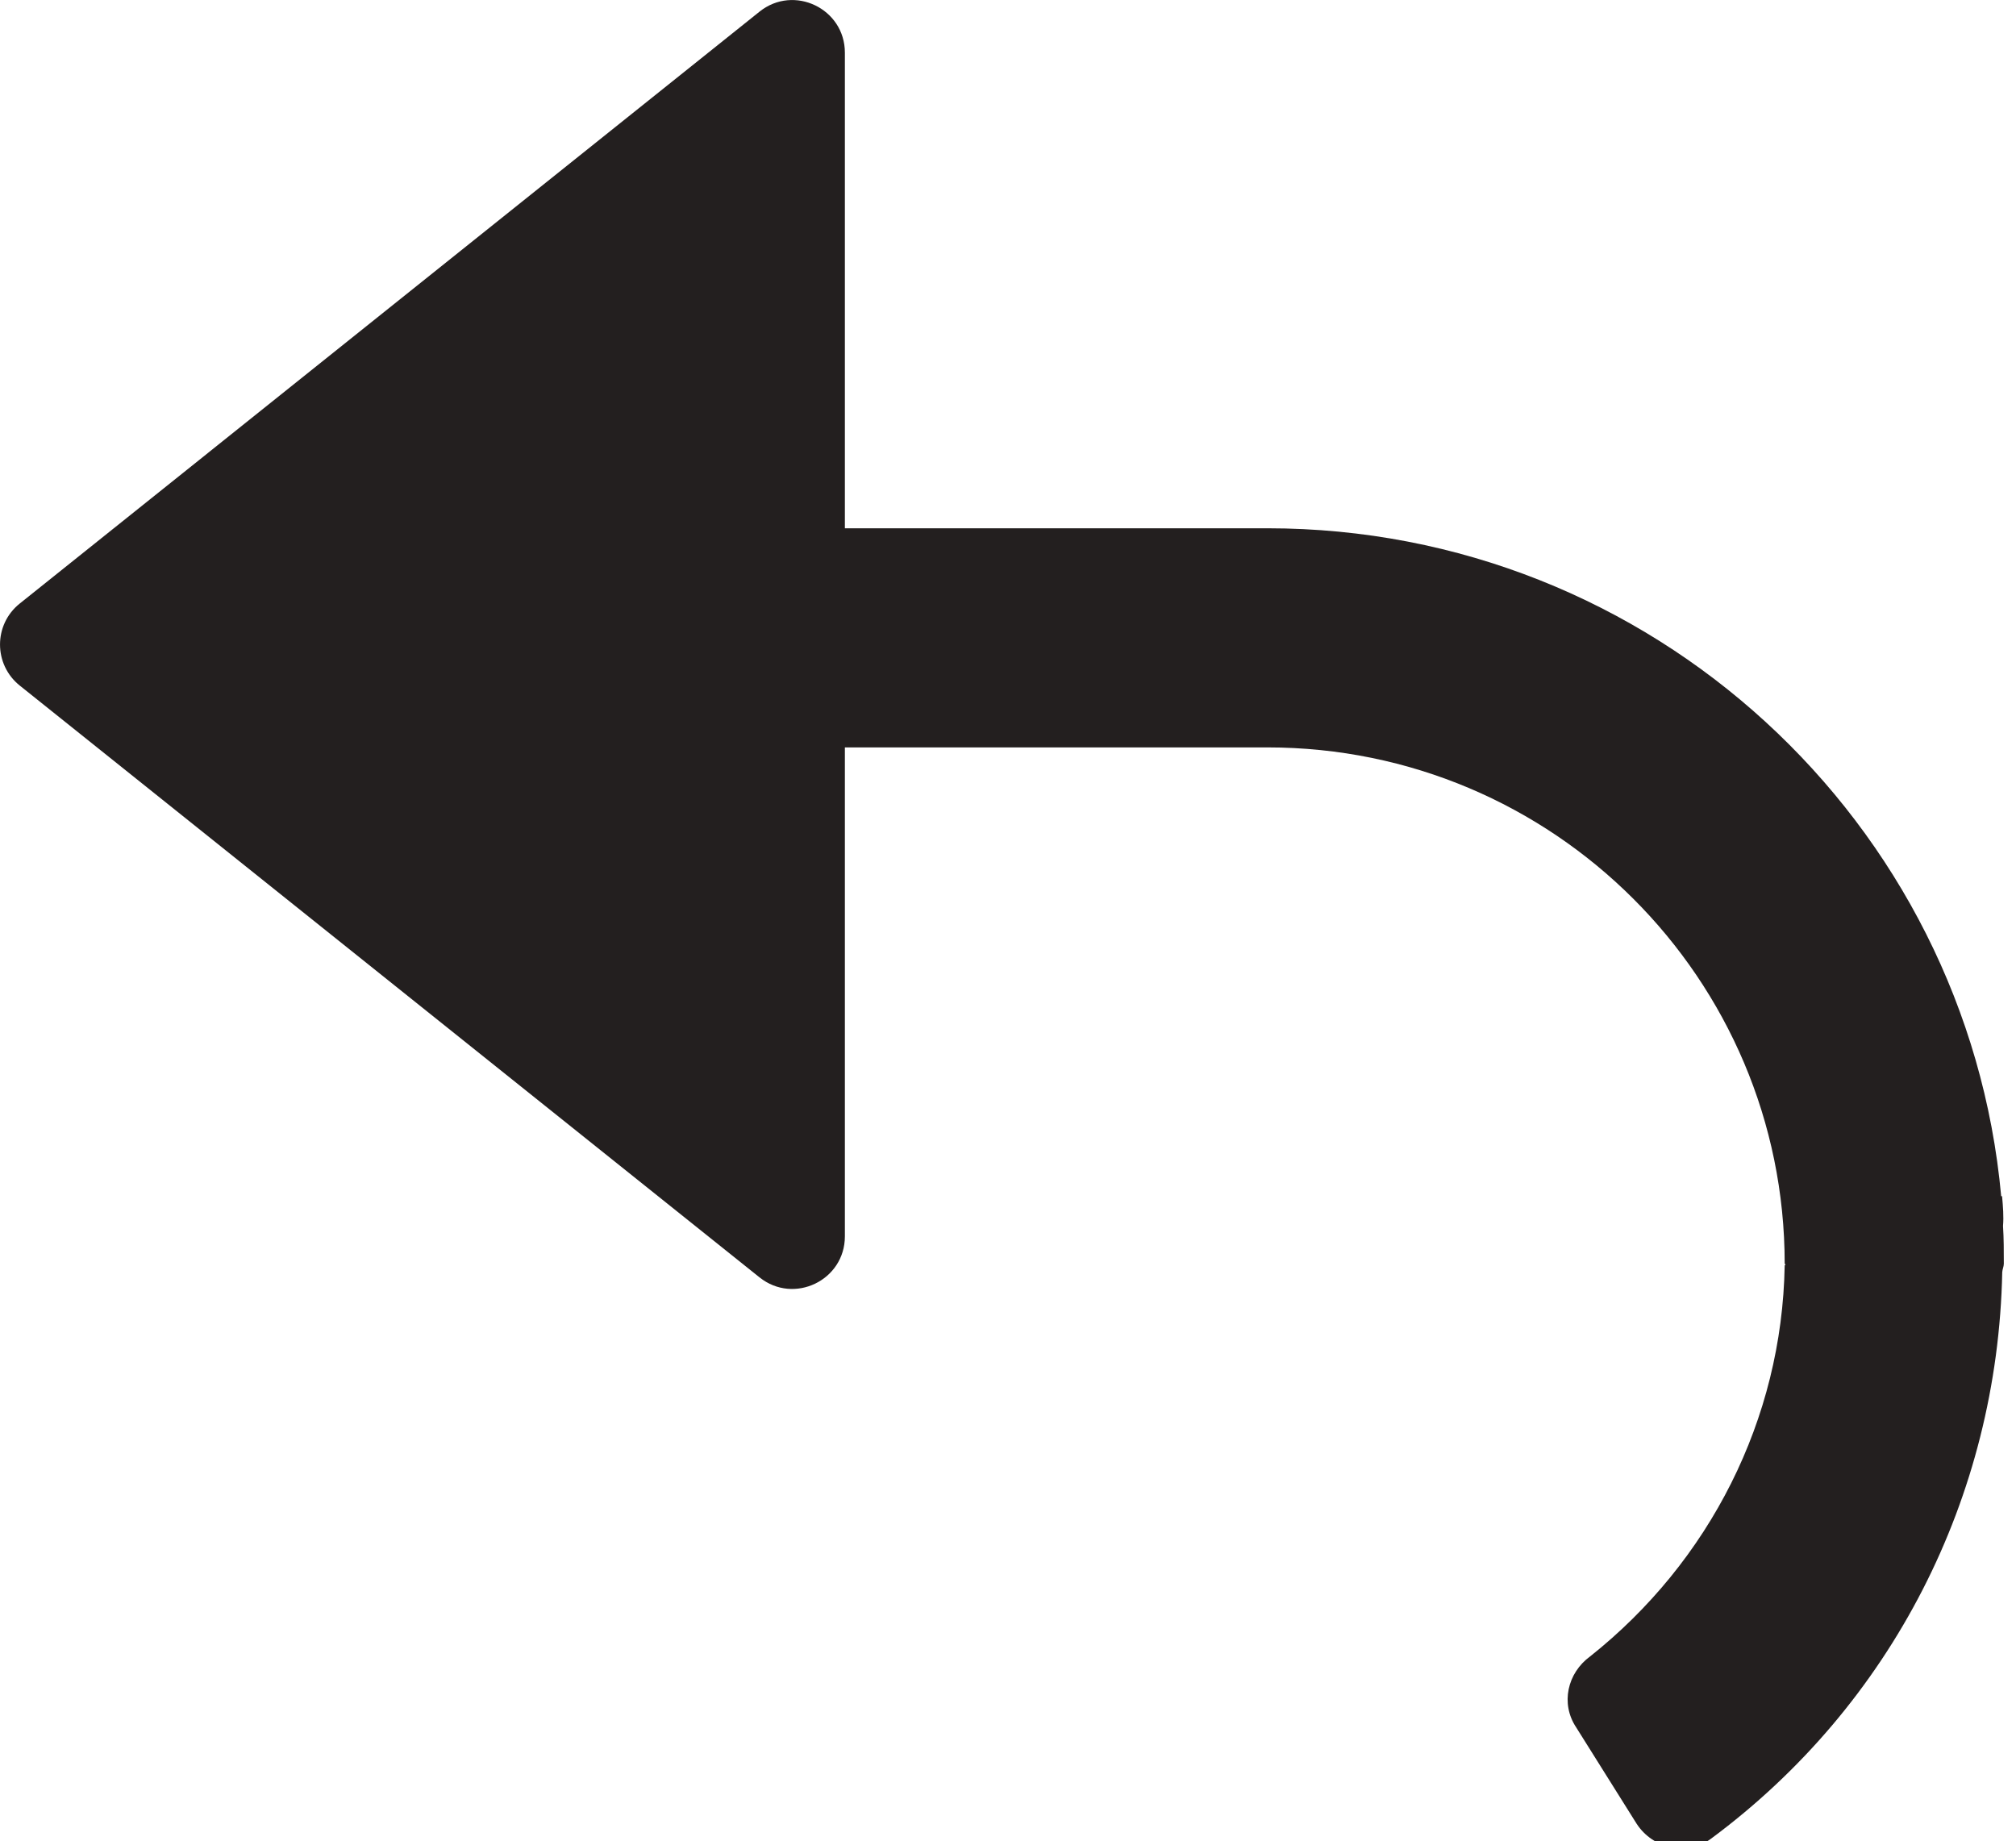
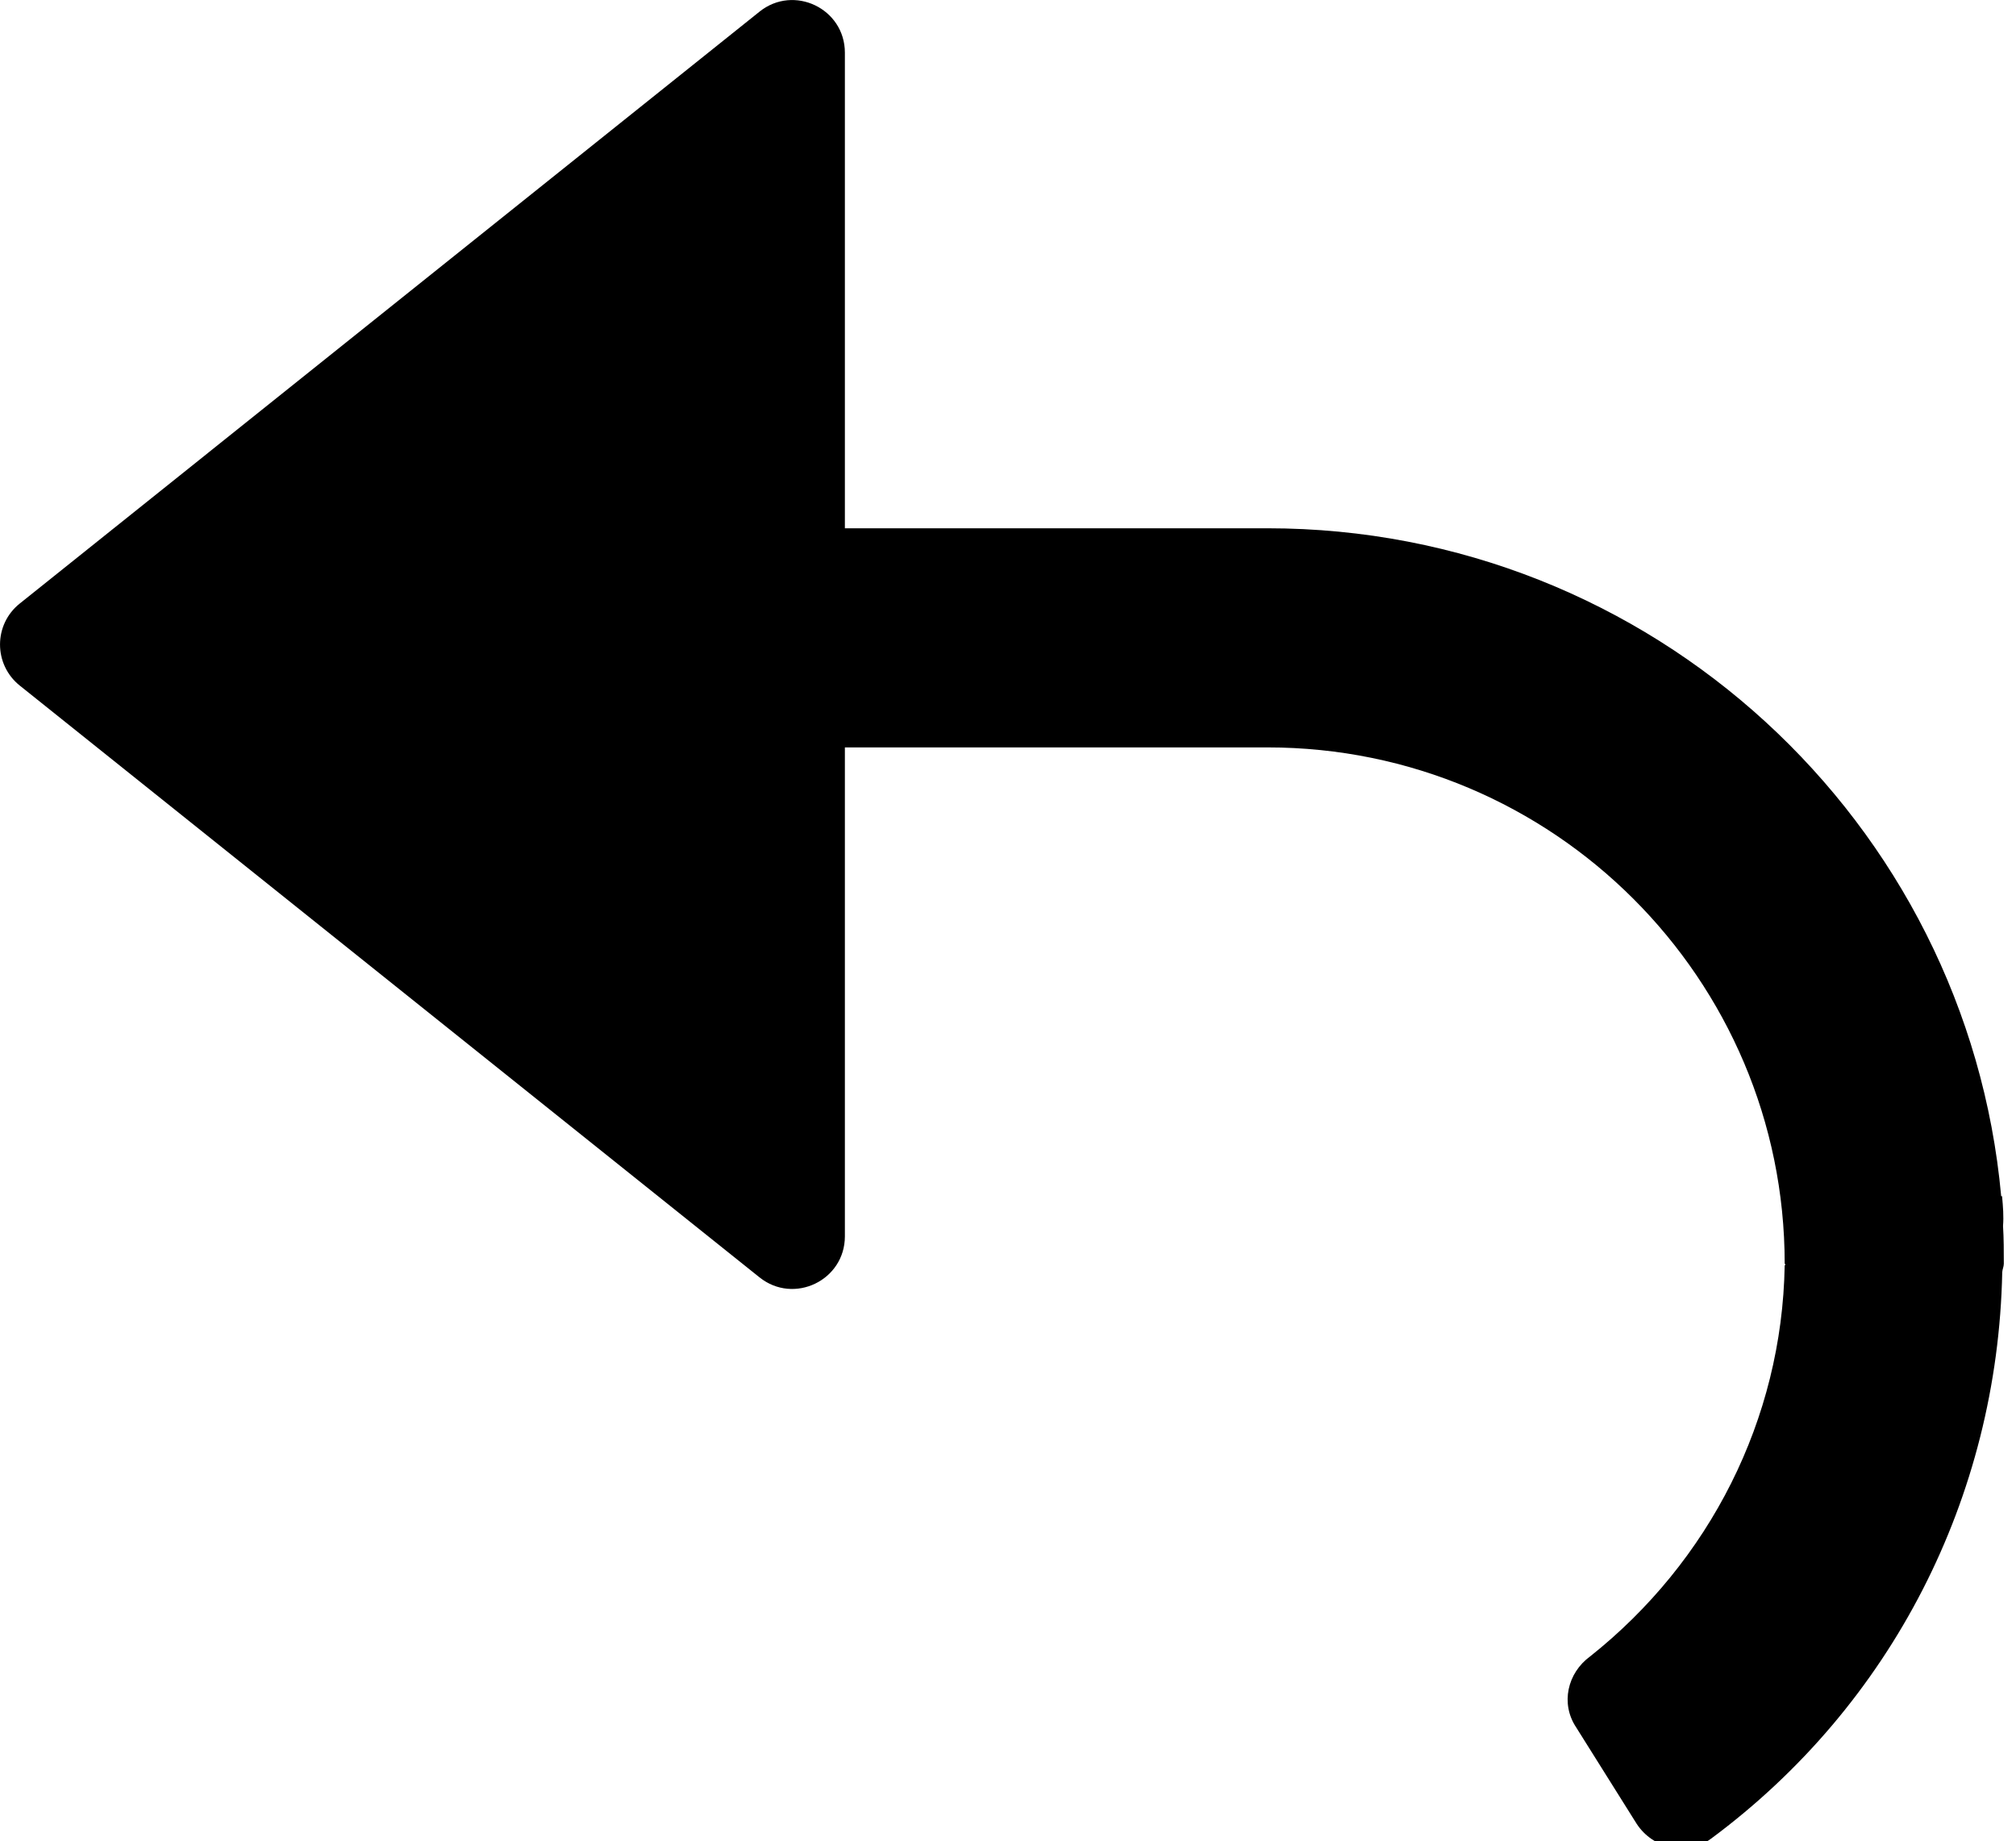
<svg xmlns="http://www.w3.org/2000/svg" width="23px" height="21px" viewBox="0 0 23 21" version="1.1">
  <defs />
  <g id="site" stroke="none" stroke-width="1" fill="none" fill-rule="evenodd">
-     <g id="icon-back" fill="#231F1F">
+     <g id="icon-back" fill="#000000">
      <path d="M22.852,13.987 C22.861,13.877 22.852,13.767 22.841,13.647 L22.831,13.647 C22.442,9.377 18.841,6.027 14.461,6.027 L9.639,6.027 L9.639,0.601 C9.639,0.098 9.057,-0.181 8.665,0.133 L0.226,6.885 C-0.075,7.125 -0.075,7.581 0.226,7.822 L8.665,14.573 C9.057,14.887 9.639,14.608 9.639,14.105 L9.639,8.527 L14.461,8.527 C17.721,8.527 20.361,11.167 20.361,14.417 C20.372,14.427 20.372,14.427 20.361,14.437 C20.331,16.197 19.502,17.817 18.142,18.897 C17.881,19.087 17.802,19.437 17.982,19.707 L18.672,20.807 C18.861,21.097 19.252,21.177 19.521,20.977 C21.581,19.451 22.791,17.082 22.843,14.514 C22.845,14.48 22.861,14.451 22.861,14.417 C22.861,14.277 22.861,14.127 22.852,13.987" id="Fill-1" />
    </g>
  </g>
</svg>
